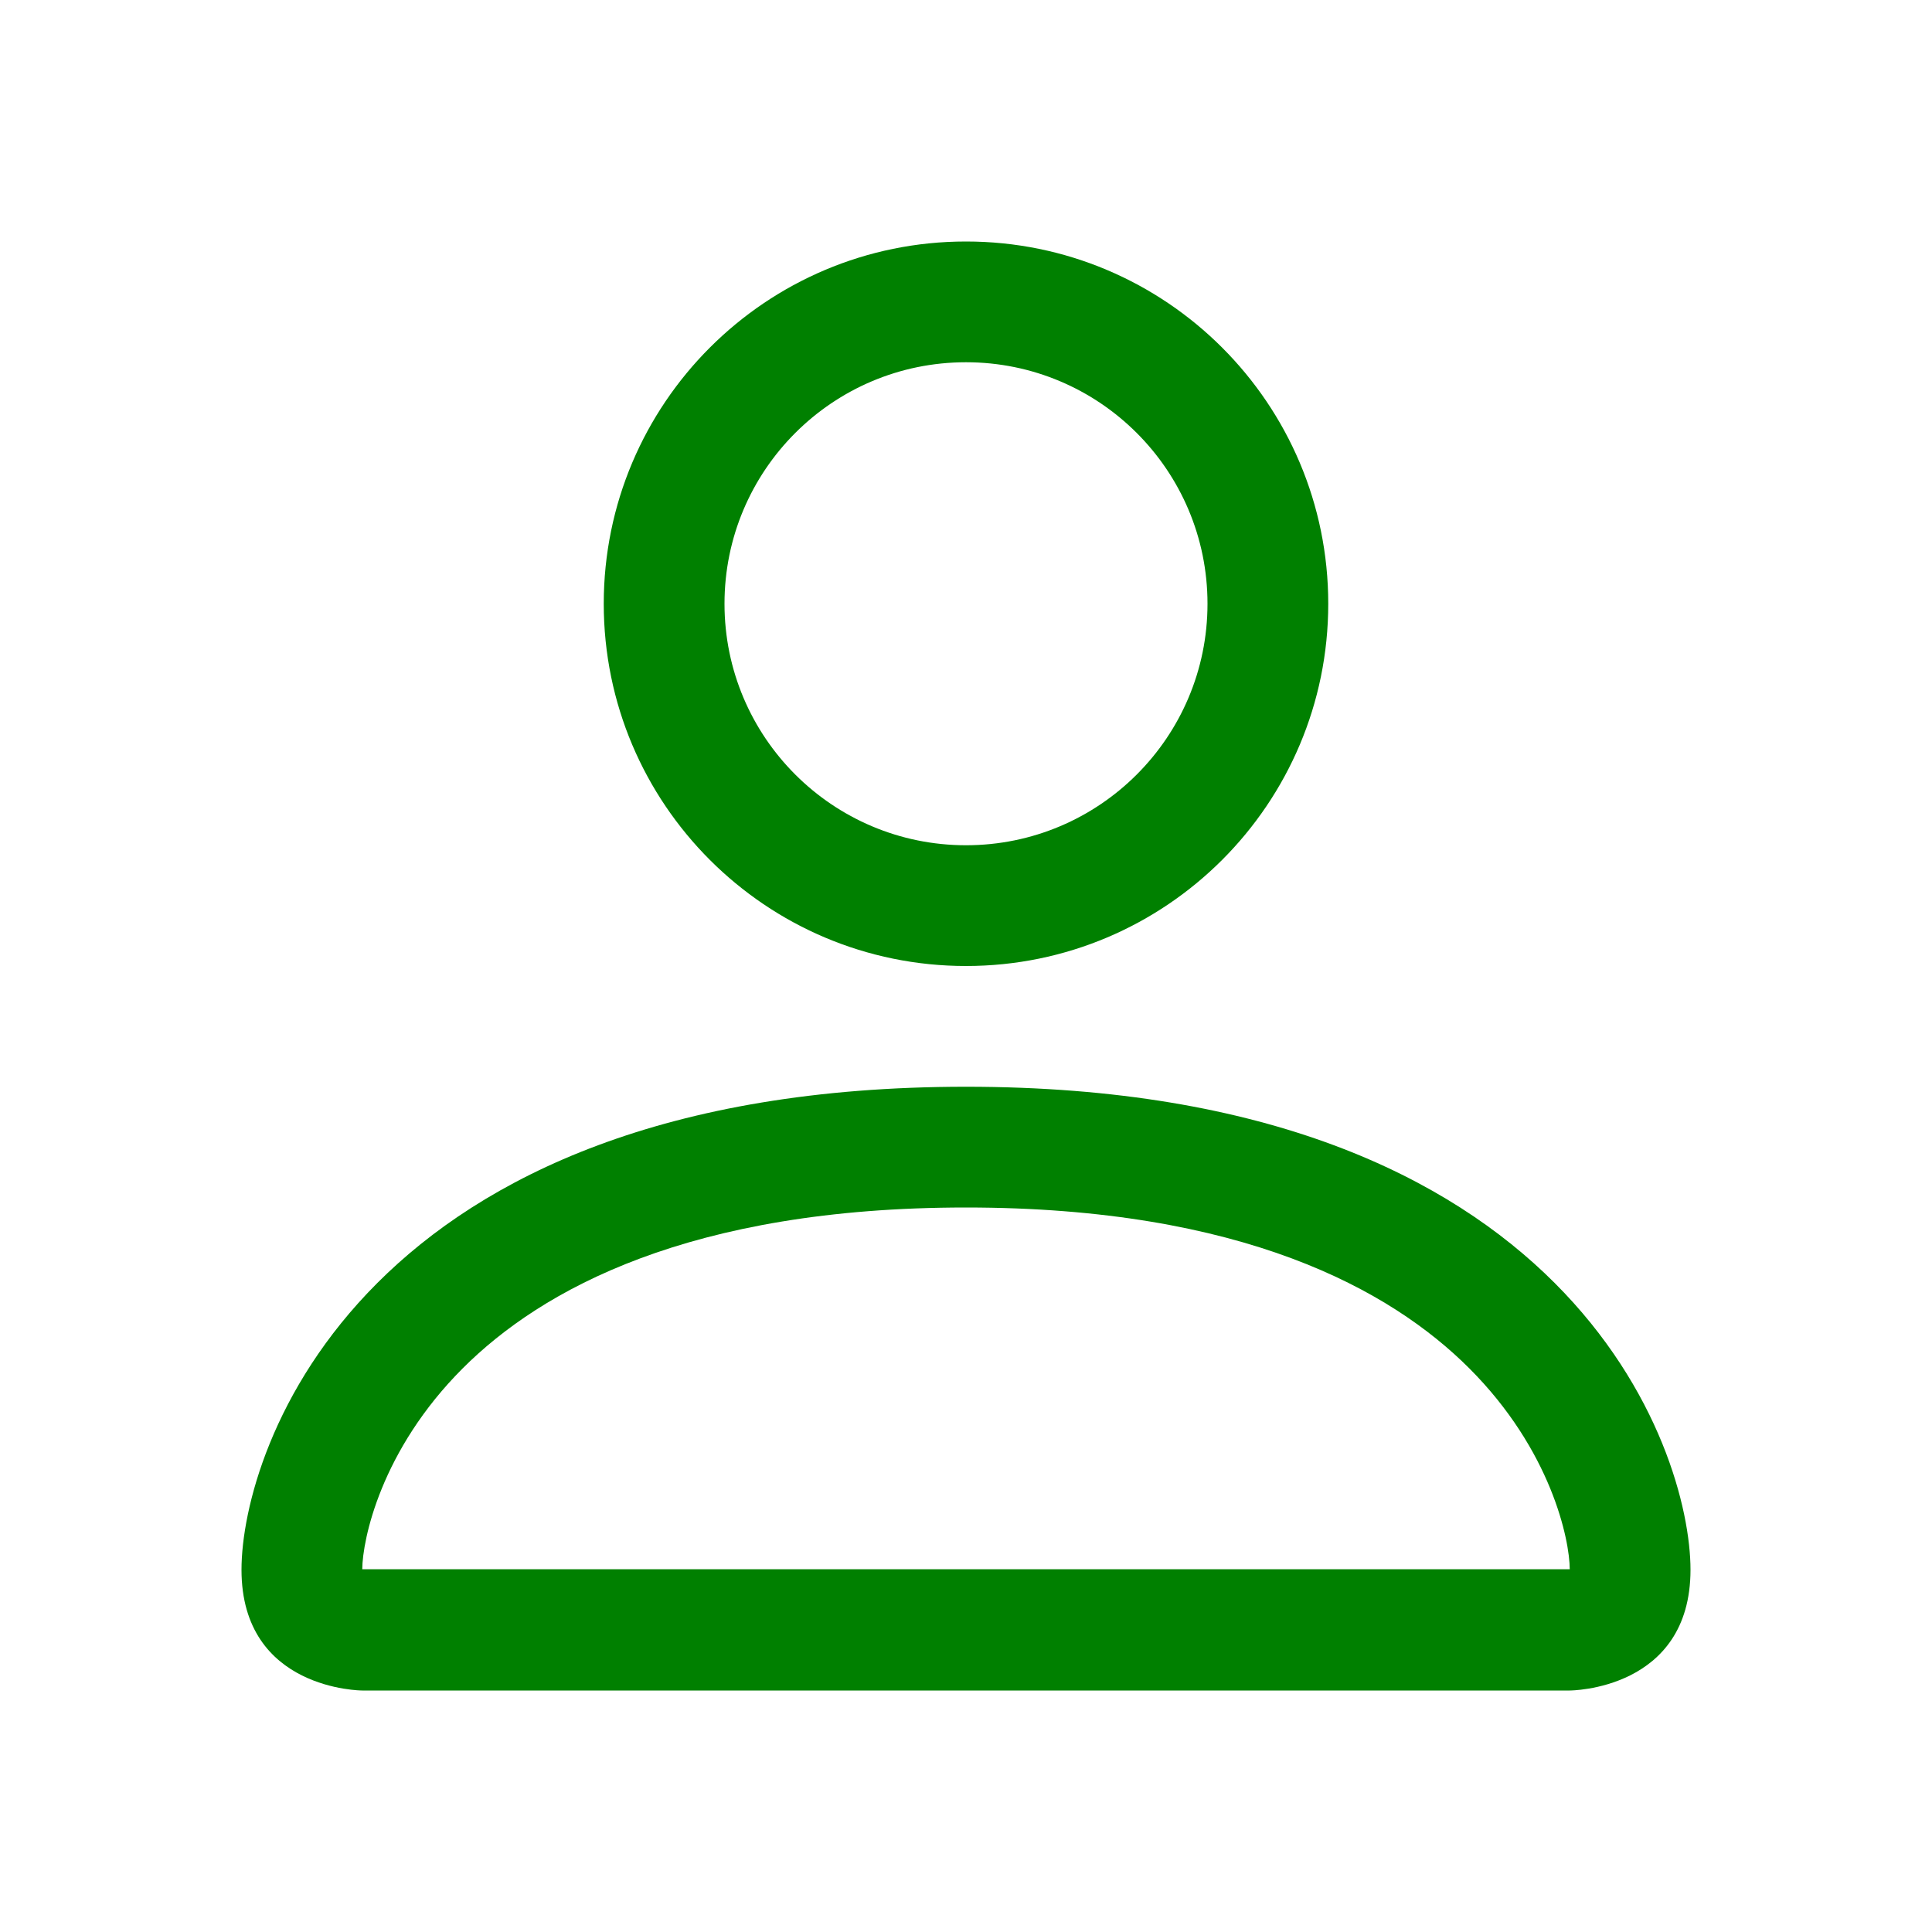
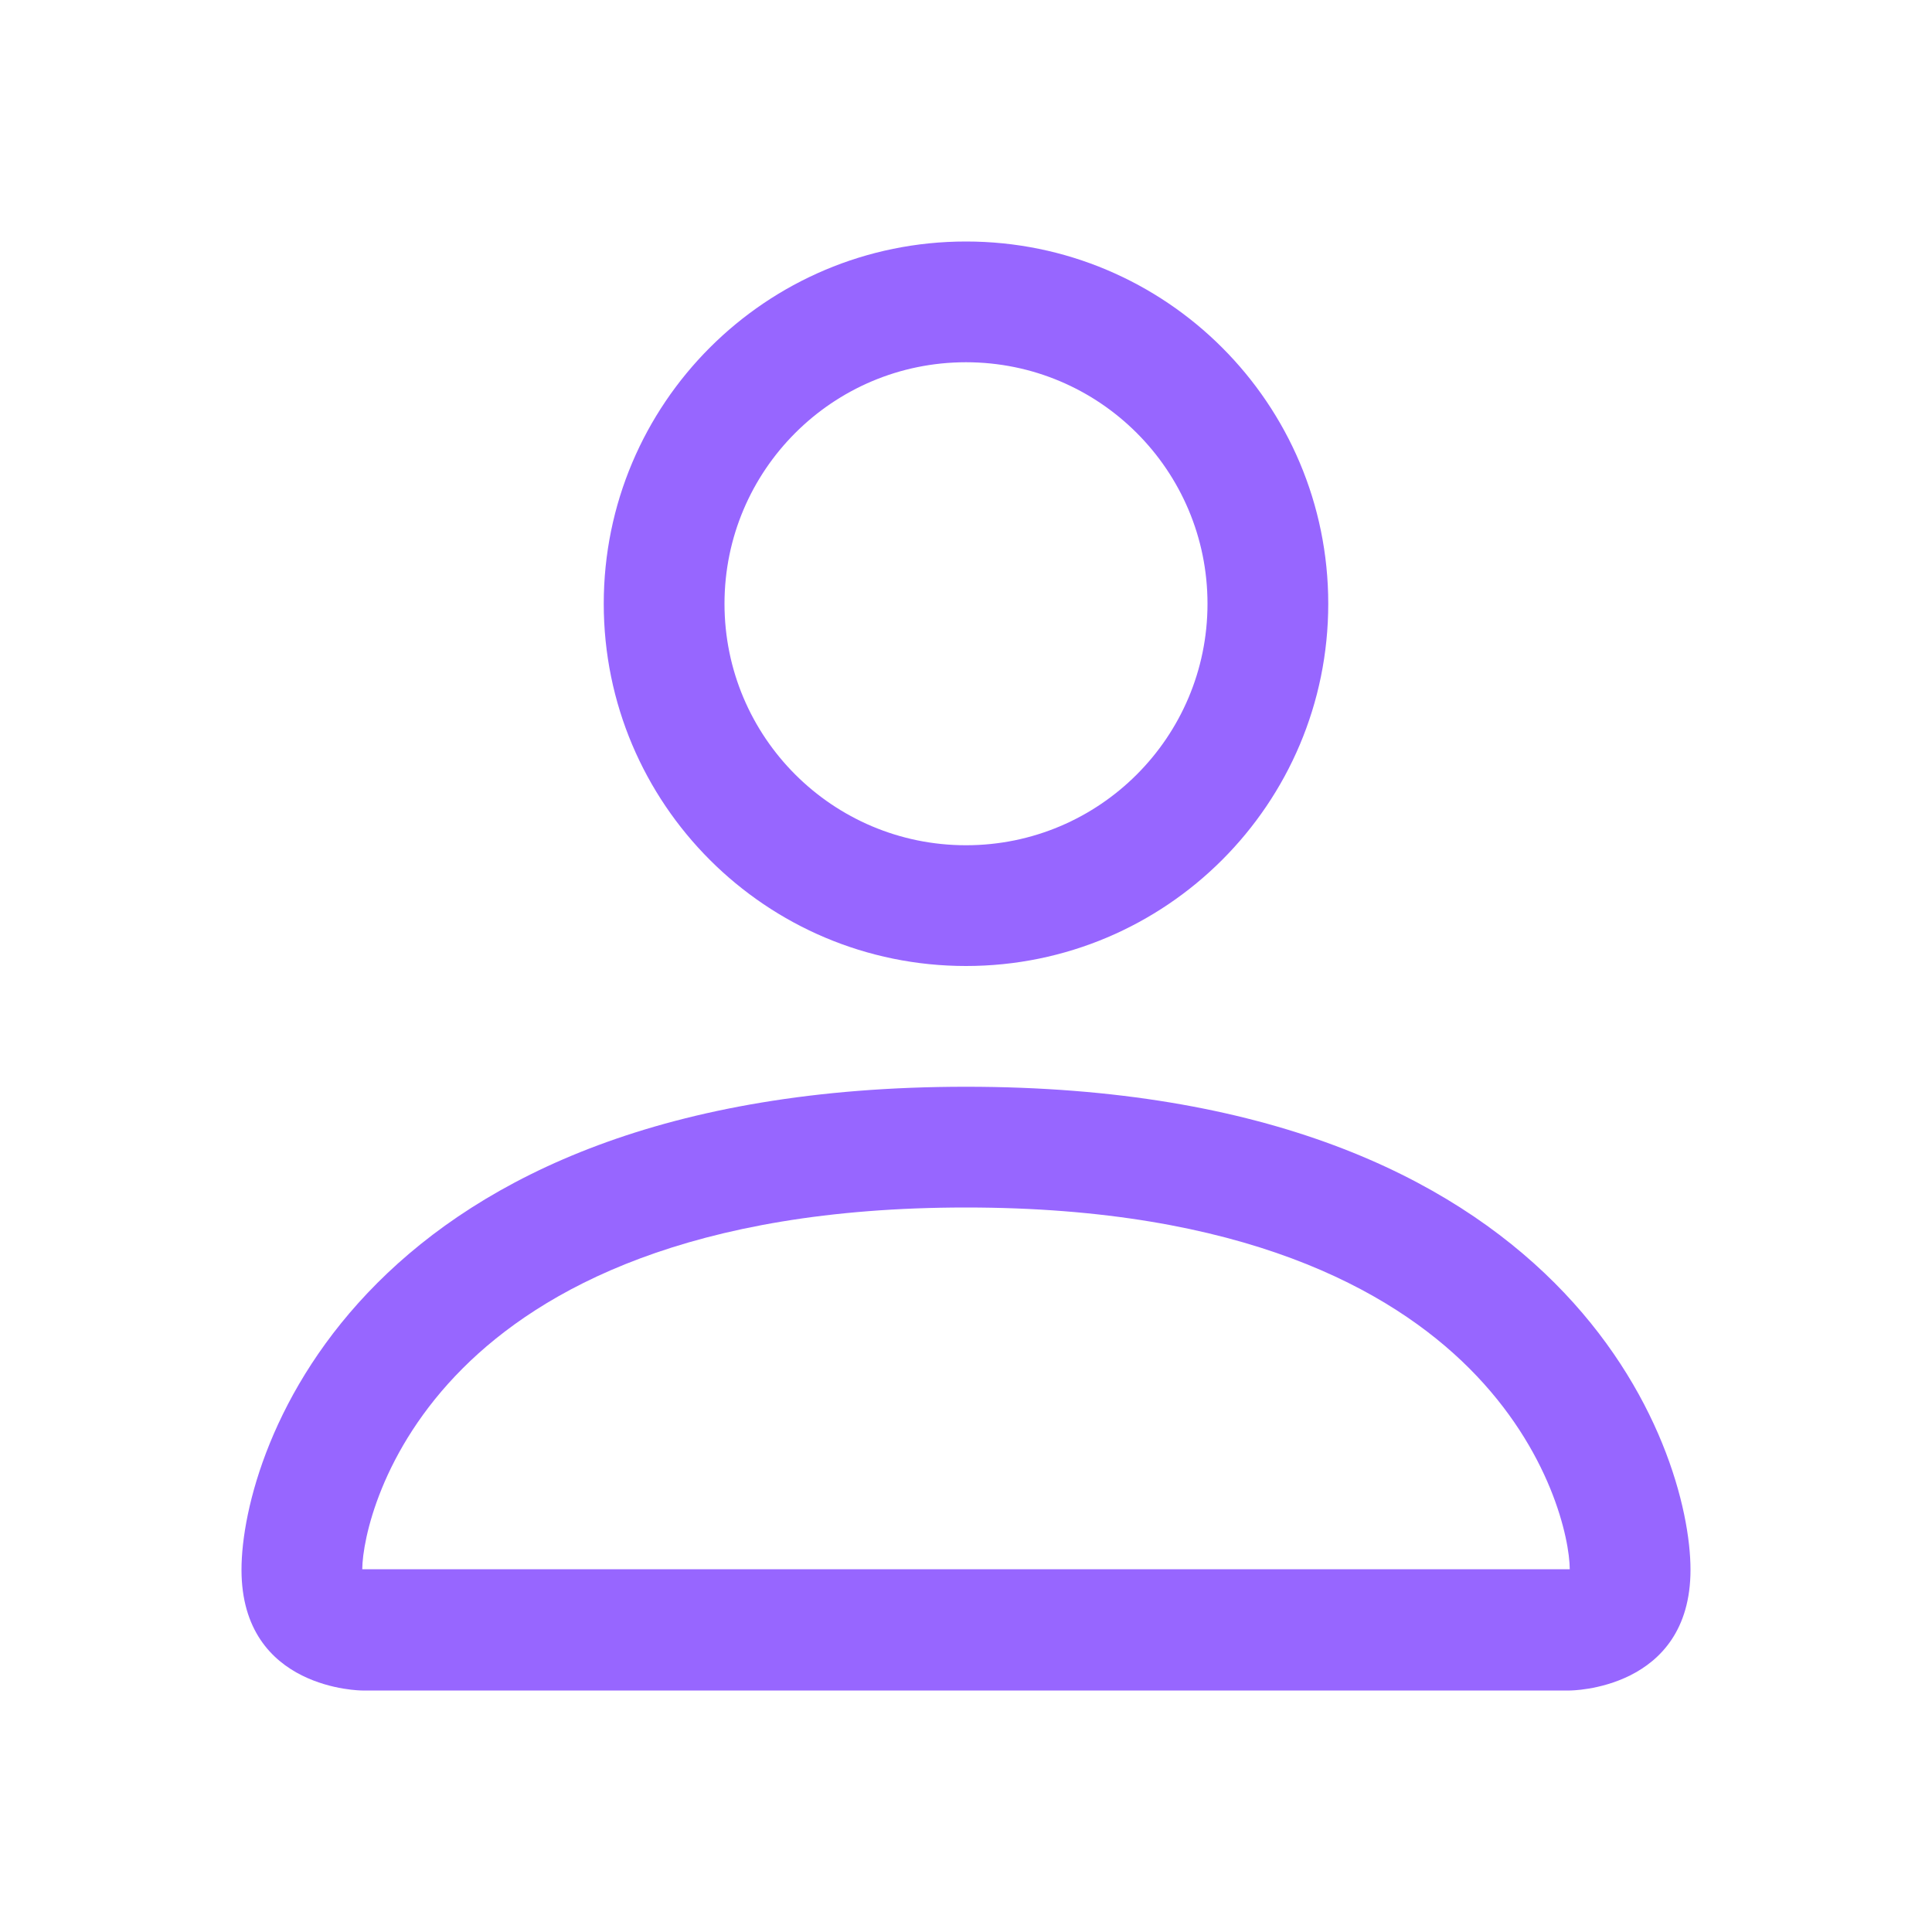
- <svg xmlns="http://www.w3.org/2000/svg" width="30" height="30" fill="green" class="bi bi-person" viewBox="0 0 16 16">
+ <svg xmlns="http://www.w3.org/2000/svg" width="30" height="30" fill="#9766ff" class="bi bi-person" viewBox="0 0 16 16">
  <path d="M8 8a3 3 0 1 0 0-6 3 3 0 0 0 0 6Zm2-3a2 2 0 1 1-4 0 2 2 0 0 1 4 0Zm4 8c0 1-1 1-1 1H3s-1 0-1-1 1-4 6-4 6 3 6 4Zm-1-.004c-.001-.246-.154-.986-.832-1.664C11.516 10.68 10.289 10 8 10c-2.29 0-3.516.68-4.168 1.332-.678.678-.83 1.418-.832 1.664h10Z" />
</svg>
